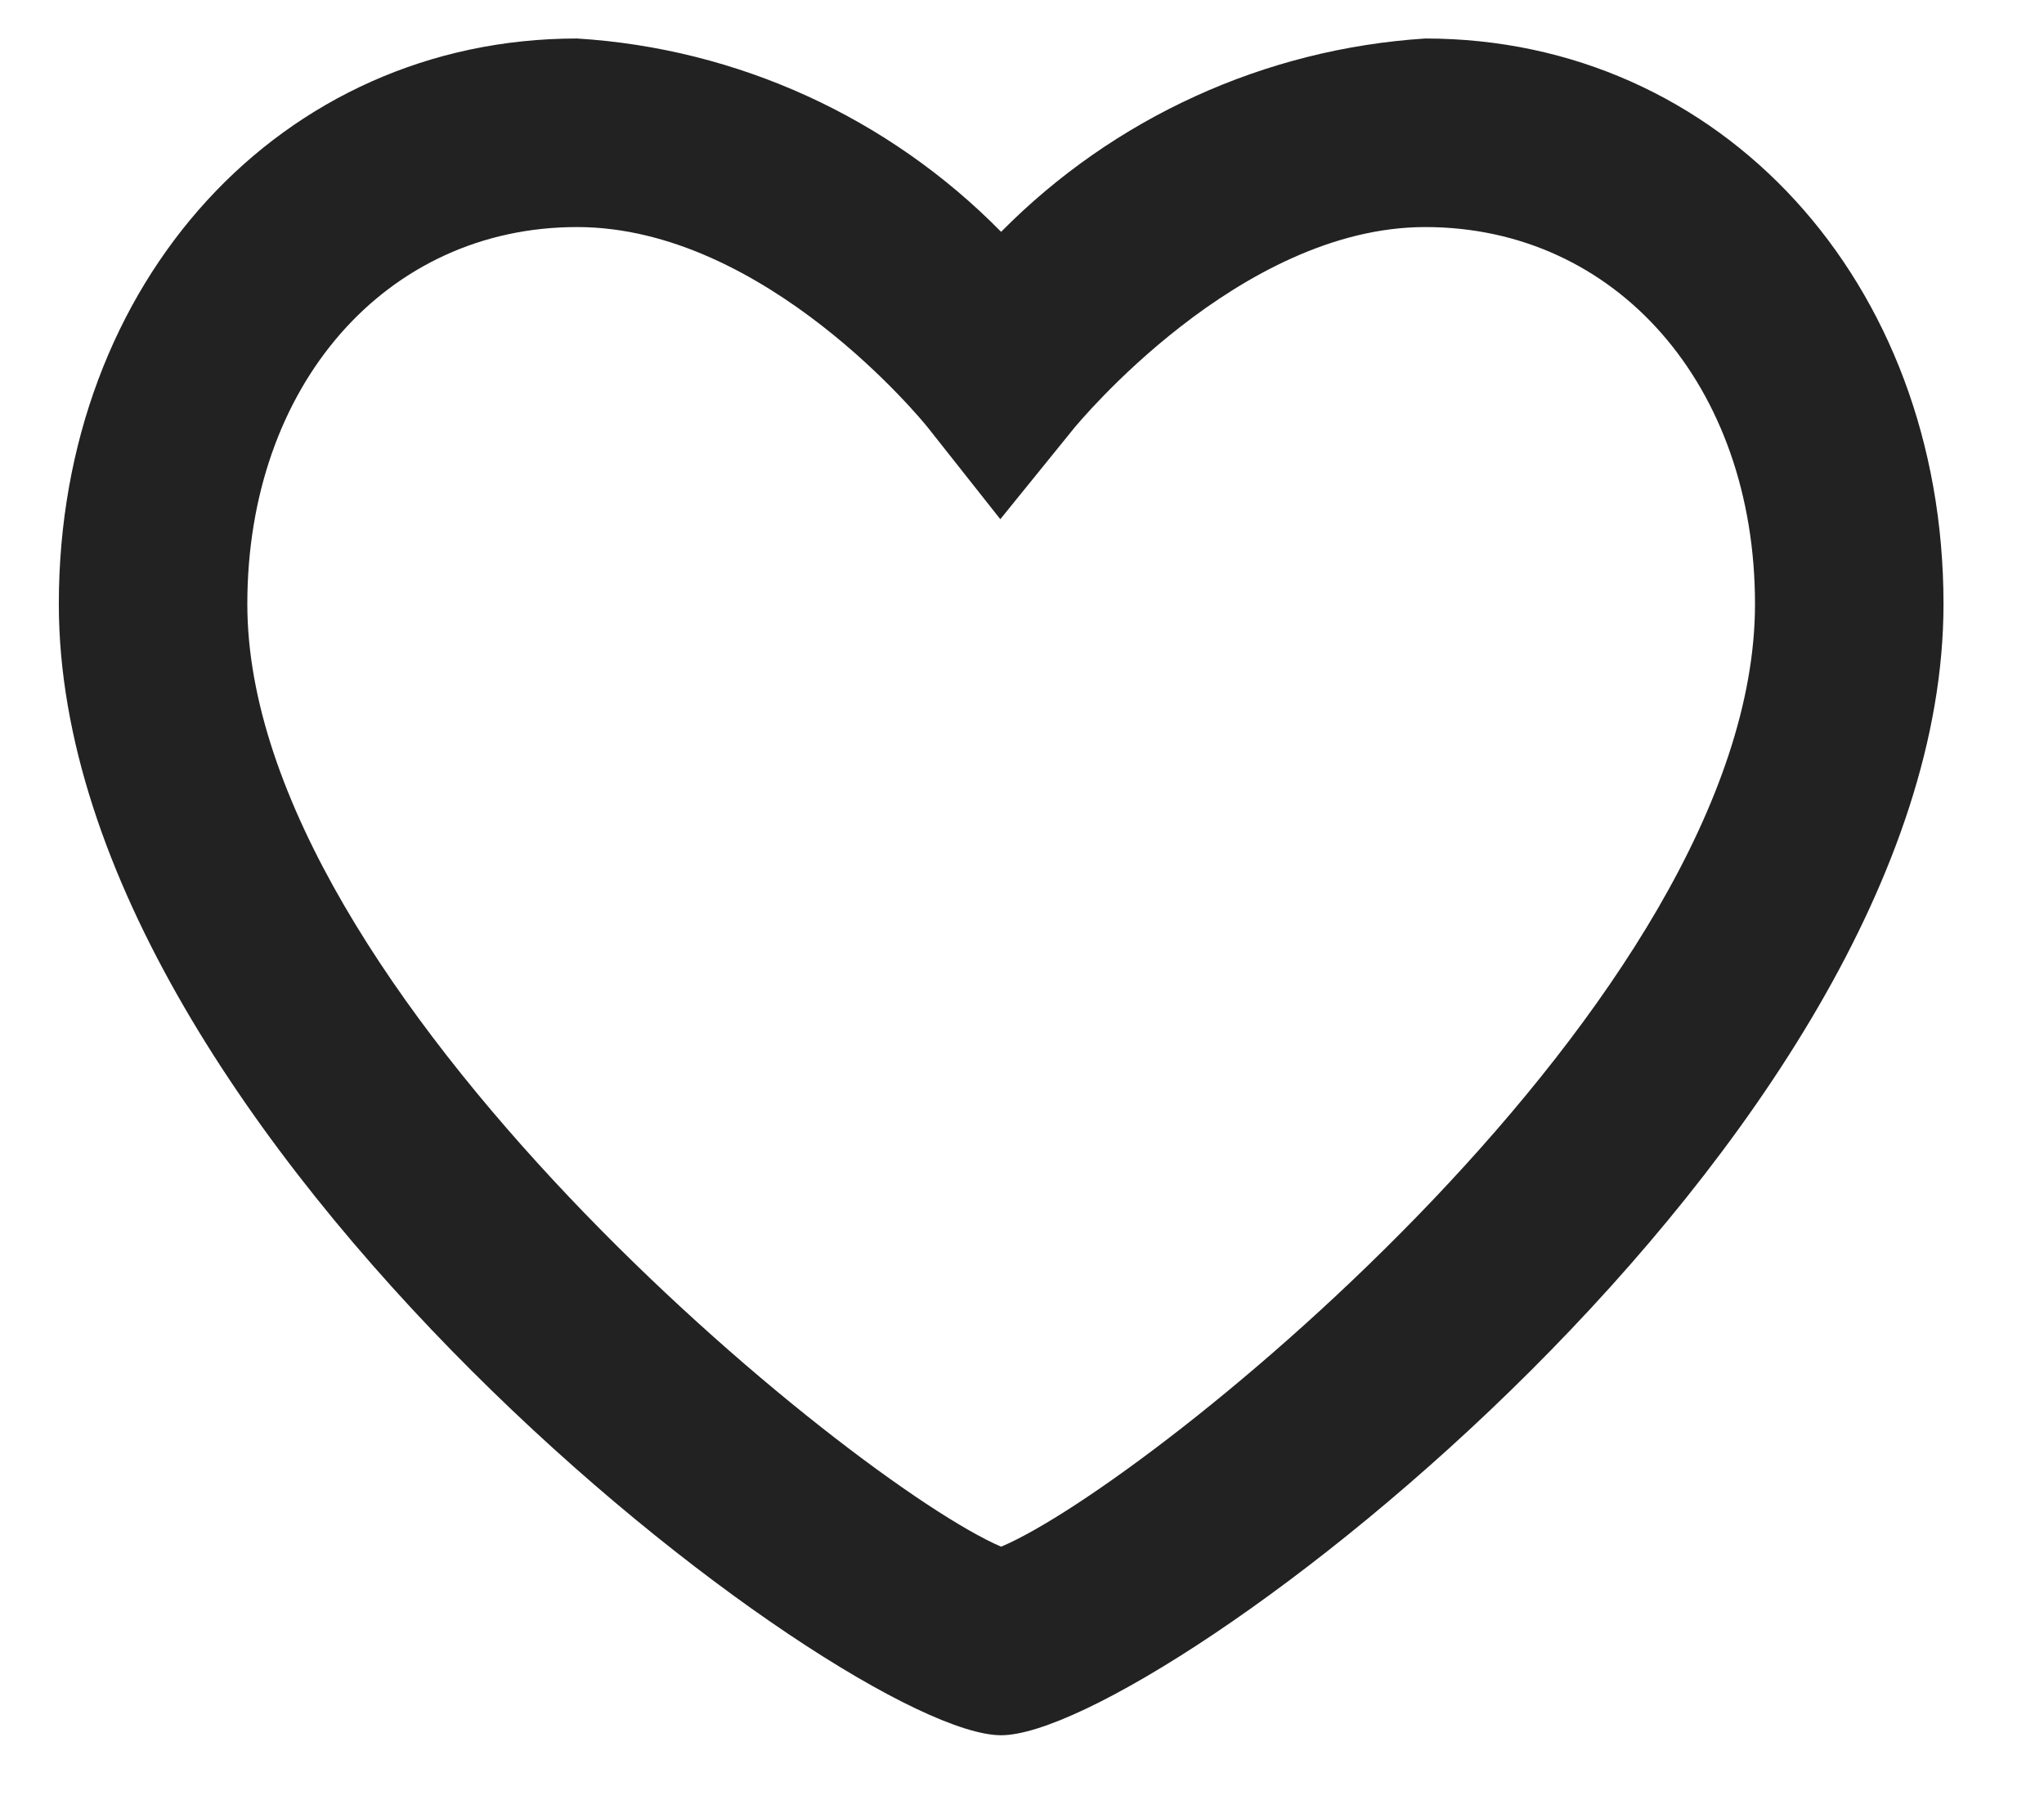
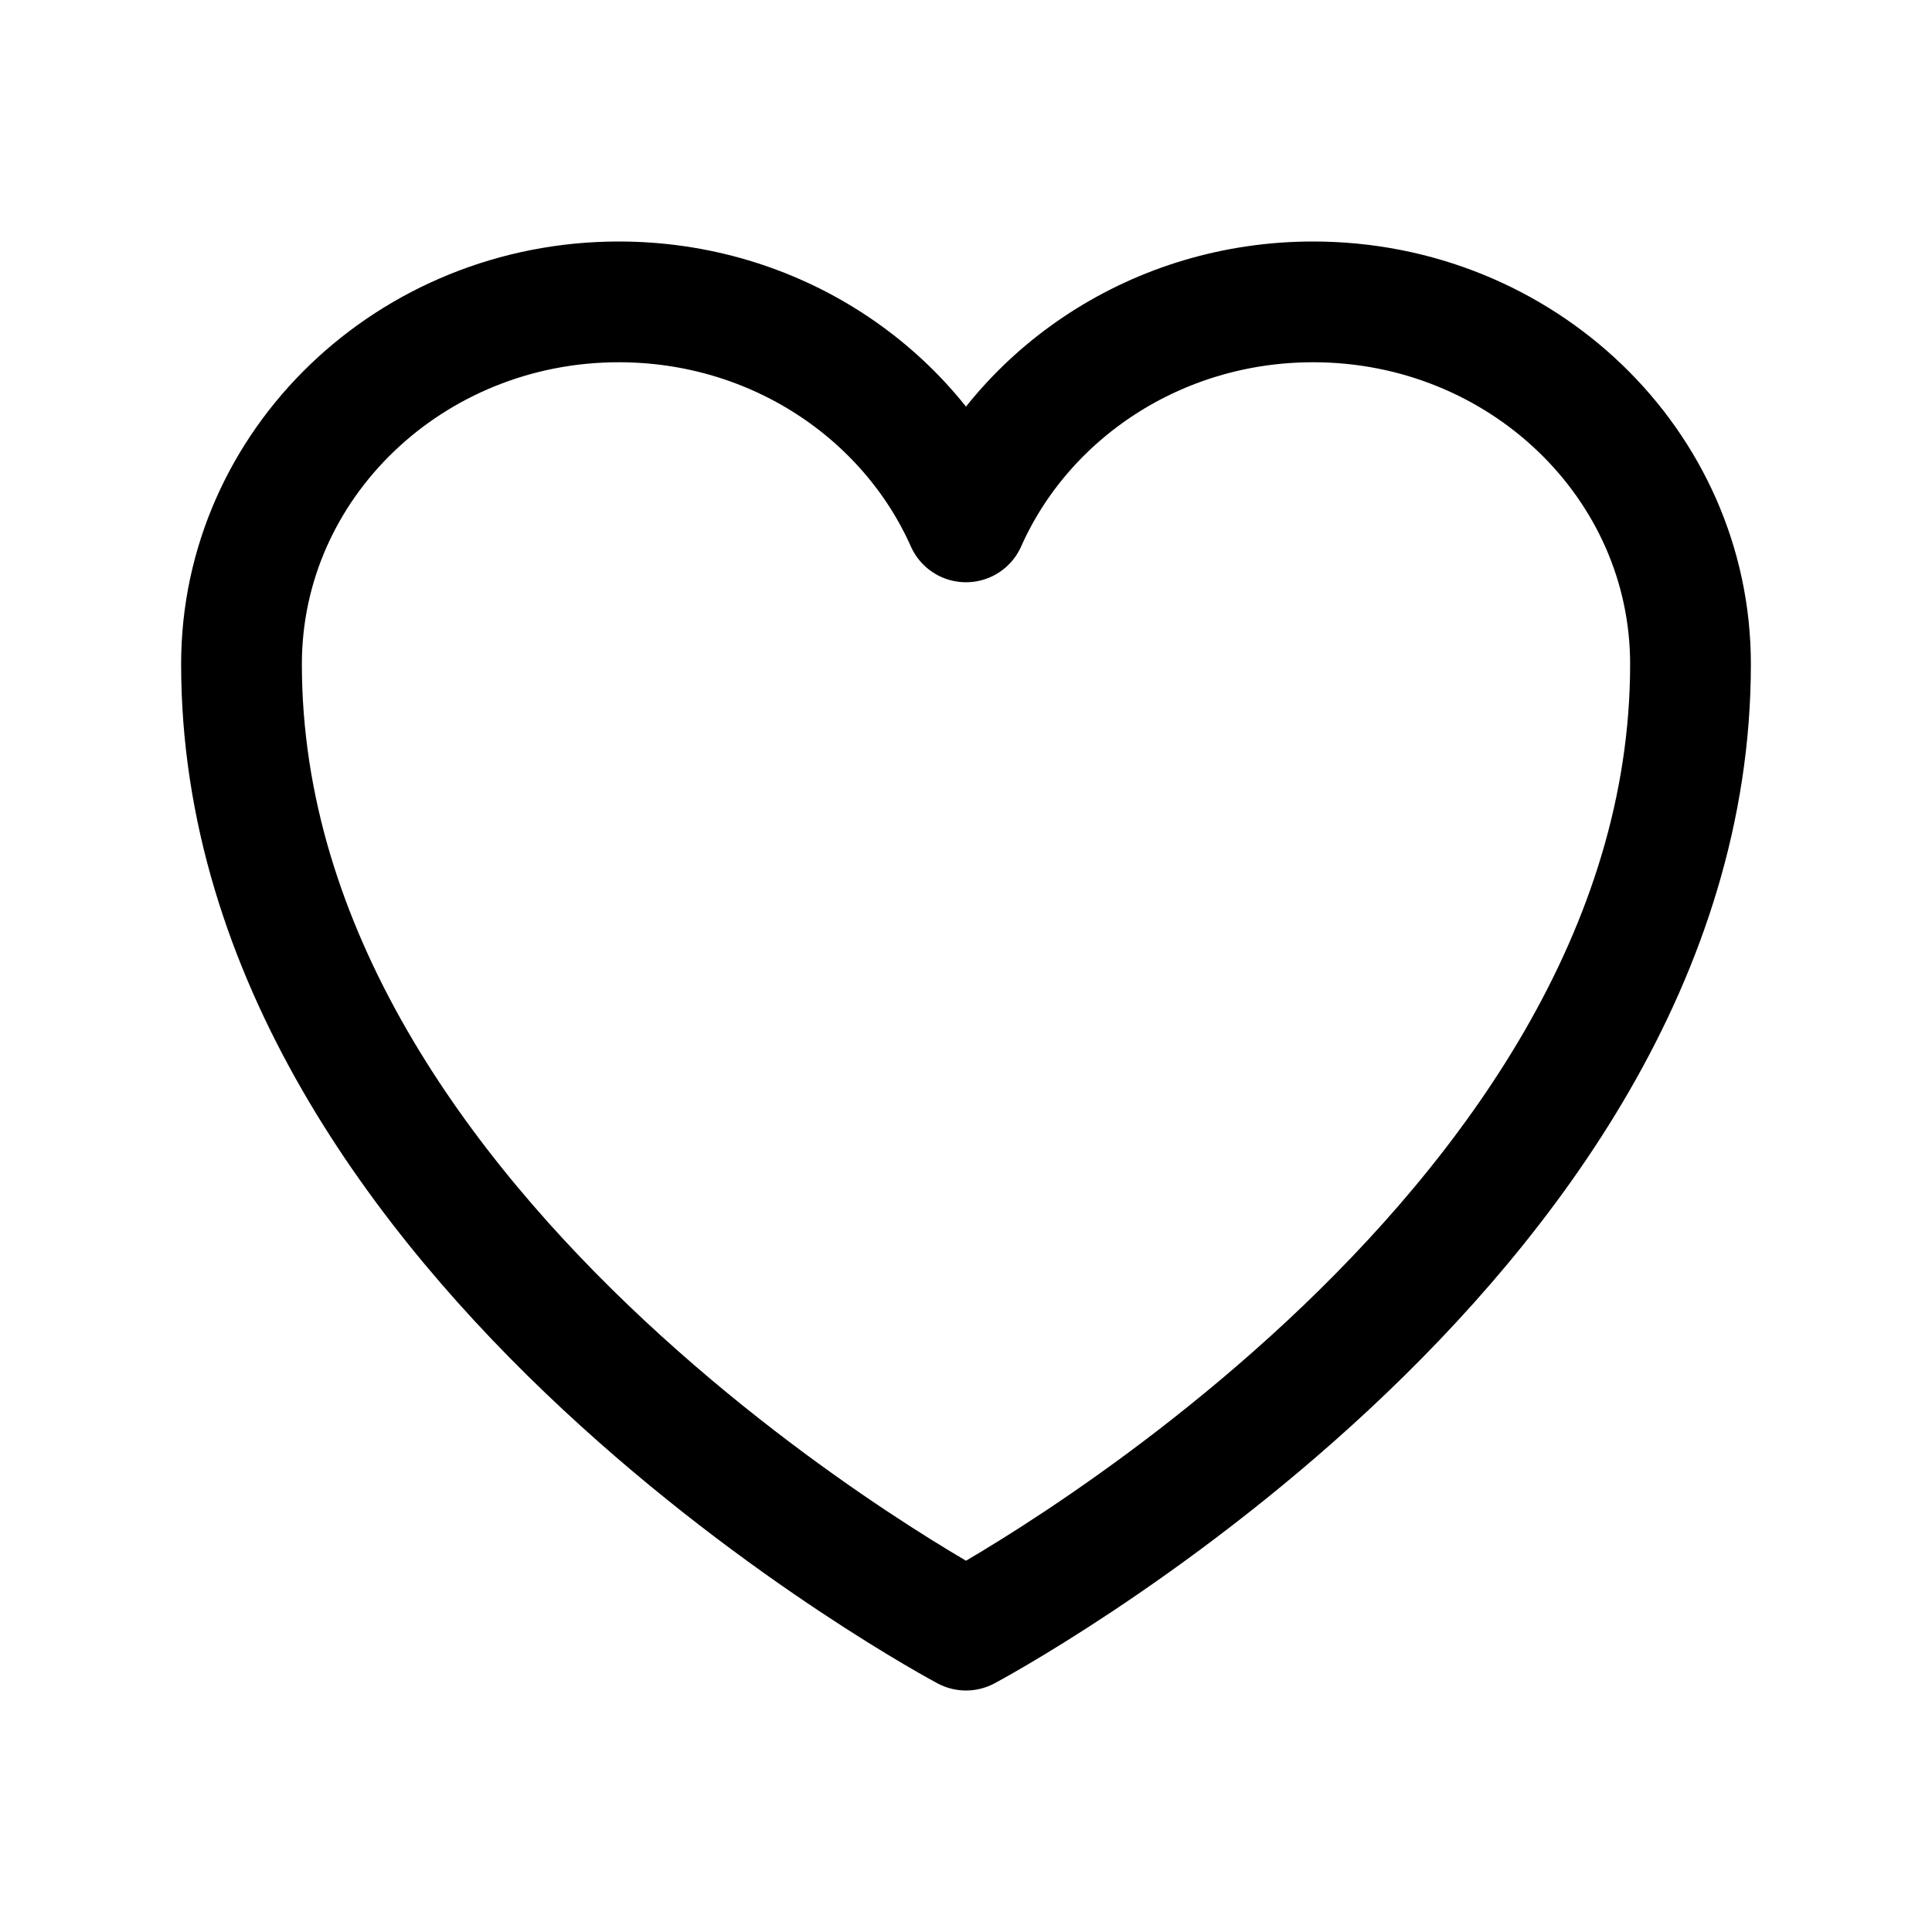
- <svg xmlns="http://www.w3.org/2000/svg" width="18" height="16" viewBox="0 0 18 16" fill="none">
-   <path d="M8.816 15.277C7.446 15.277 0.518 10.039 0.518 5.318C0.518 2.479 2.48 0.339 5.082 0.339C6.494 0.426 7.824 1.033 8.816 2.041C9.811 1.035 11.139 0.43 12.551 0.339C15.153 0.339 17.115 2.479 17.115 5.318C17.115 10.039 10.187 15.277 8.816 15.277ZM5.082 1.999C3.399 1.999 2.178 3.395 2.178 5.318C2.178 8.727 7.515 13.057 8.816 13.617C10.114 13.072 15.455 8.777 15.455 5.318C15.455 3.395 14.234 1.999 12.551 1.999C10.909 1.999 9.48 3.746 9.463 3.764L8.809 4.571L8.166 3.758C8.141 3.727 6.742 1.999 5.082 1.999Z" fill="#222222" />
+ <svg xmlns="http://www.w3.org/2000/svg" fill="none" viewBox="0 0 24 24" stroke-width="1.5" stroke="currentColor" class="w-6 h-6">
+   <path stroke-linecap="round" stroke-linejoin="round" d="M21 8.25c0-2.485-2.099-4.5-4.688-4.5-1.935 0-3.597 1.126-4.312 2.733-.715-1.607-2.377-2.733-4.313-2.733C5.1 3.75 3 5.765 3 8.25c0 7.22 9 12 9 12s9-4.78 9-12z" />
</svg>
